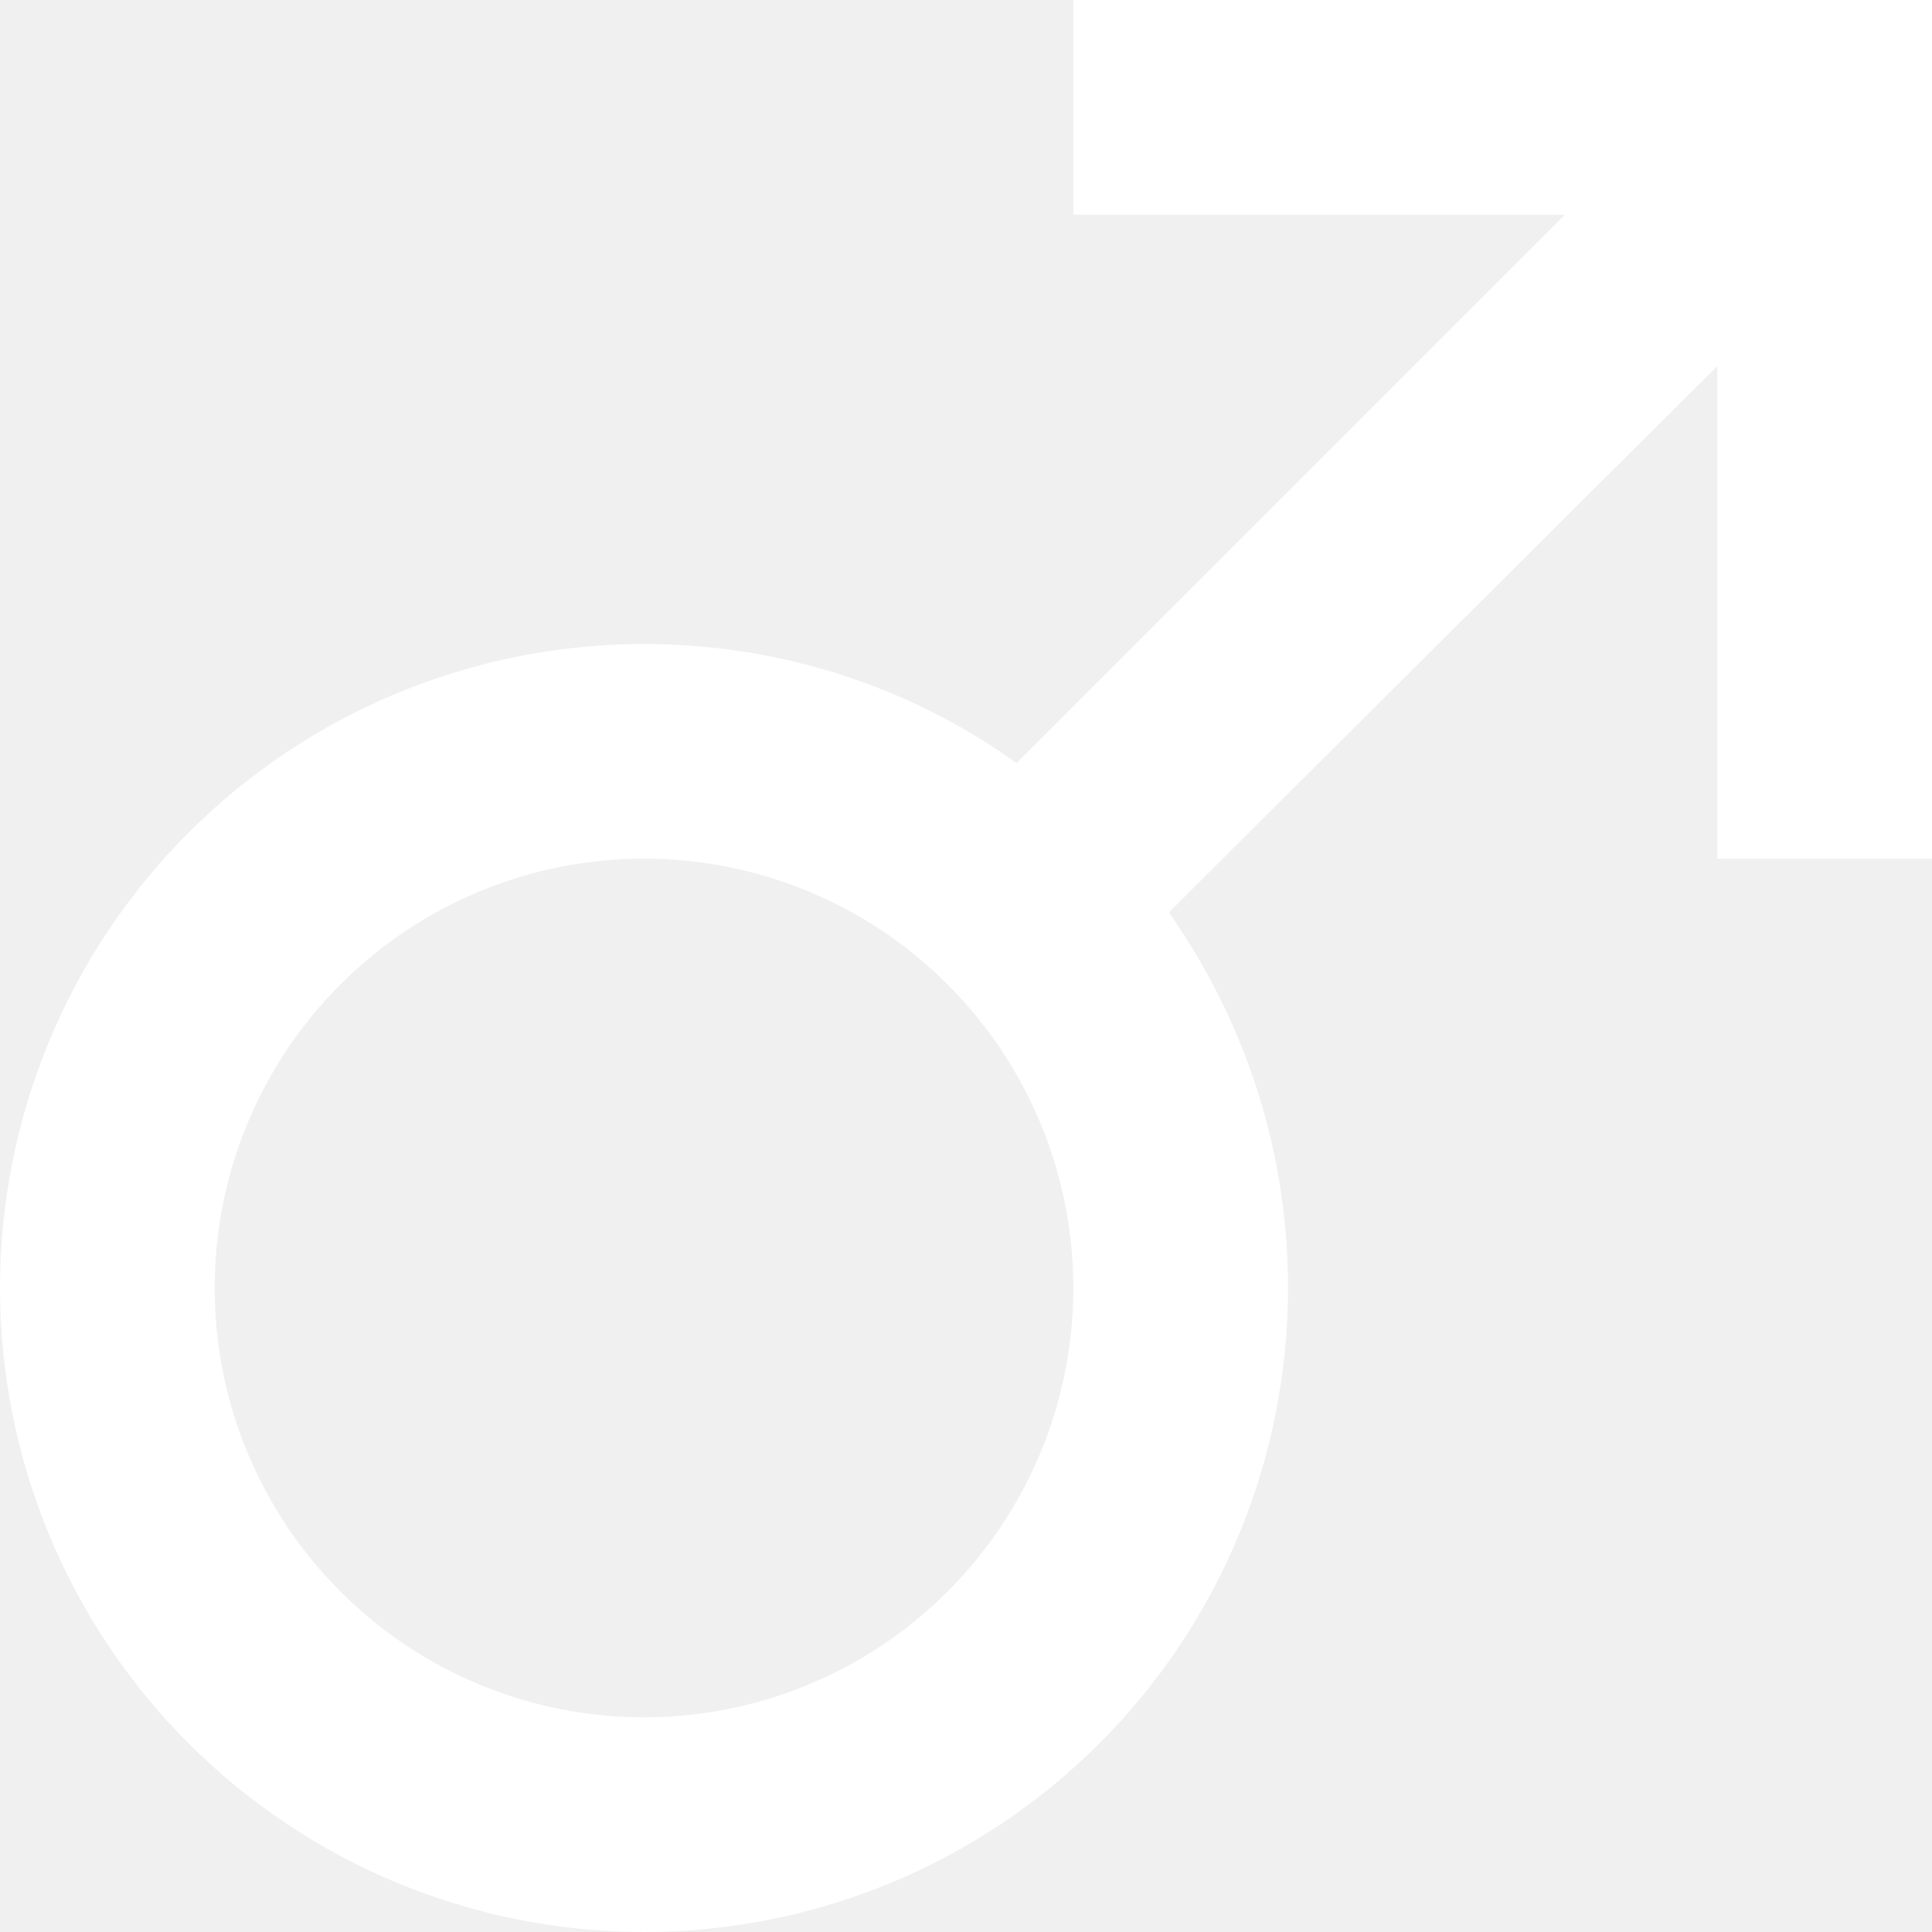
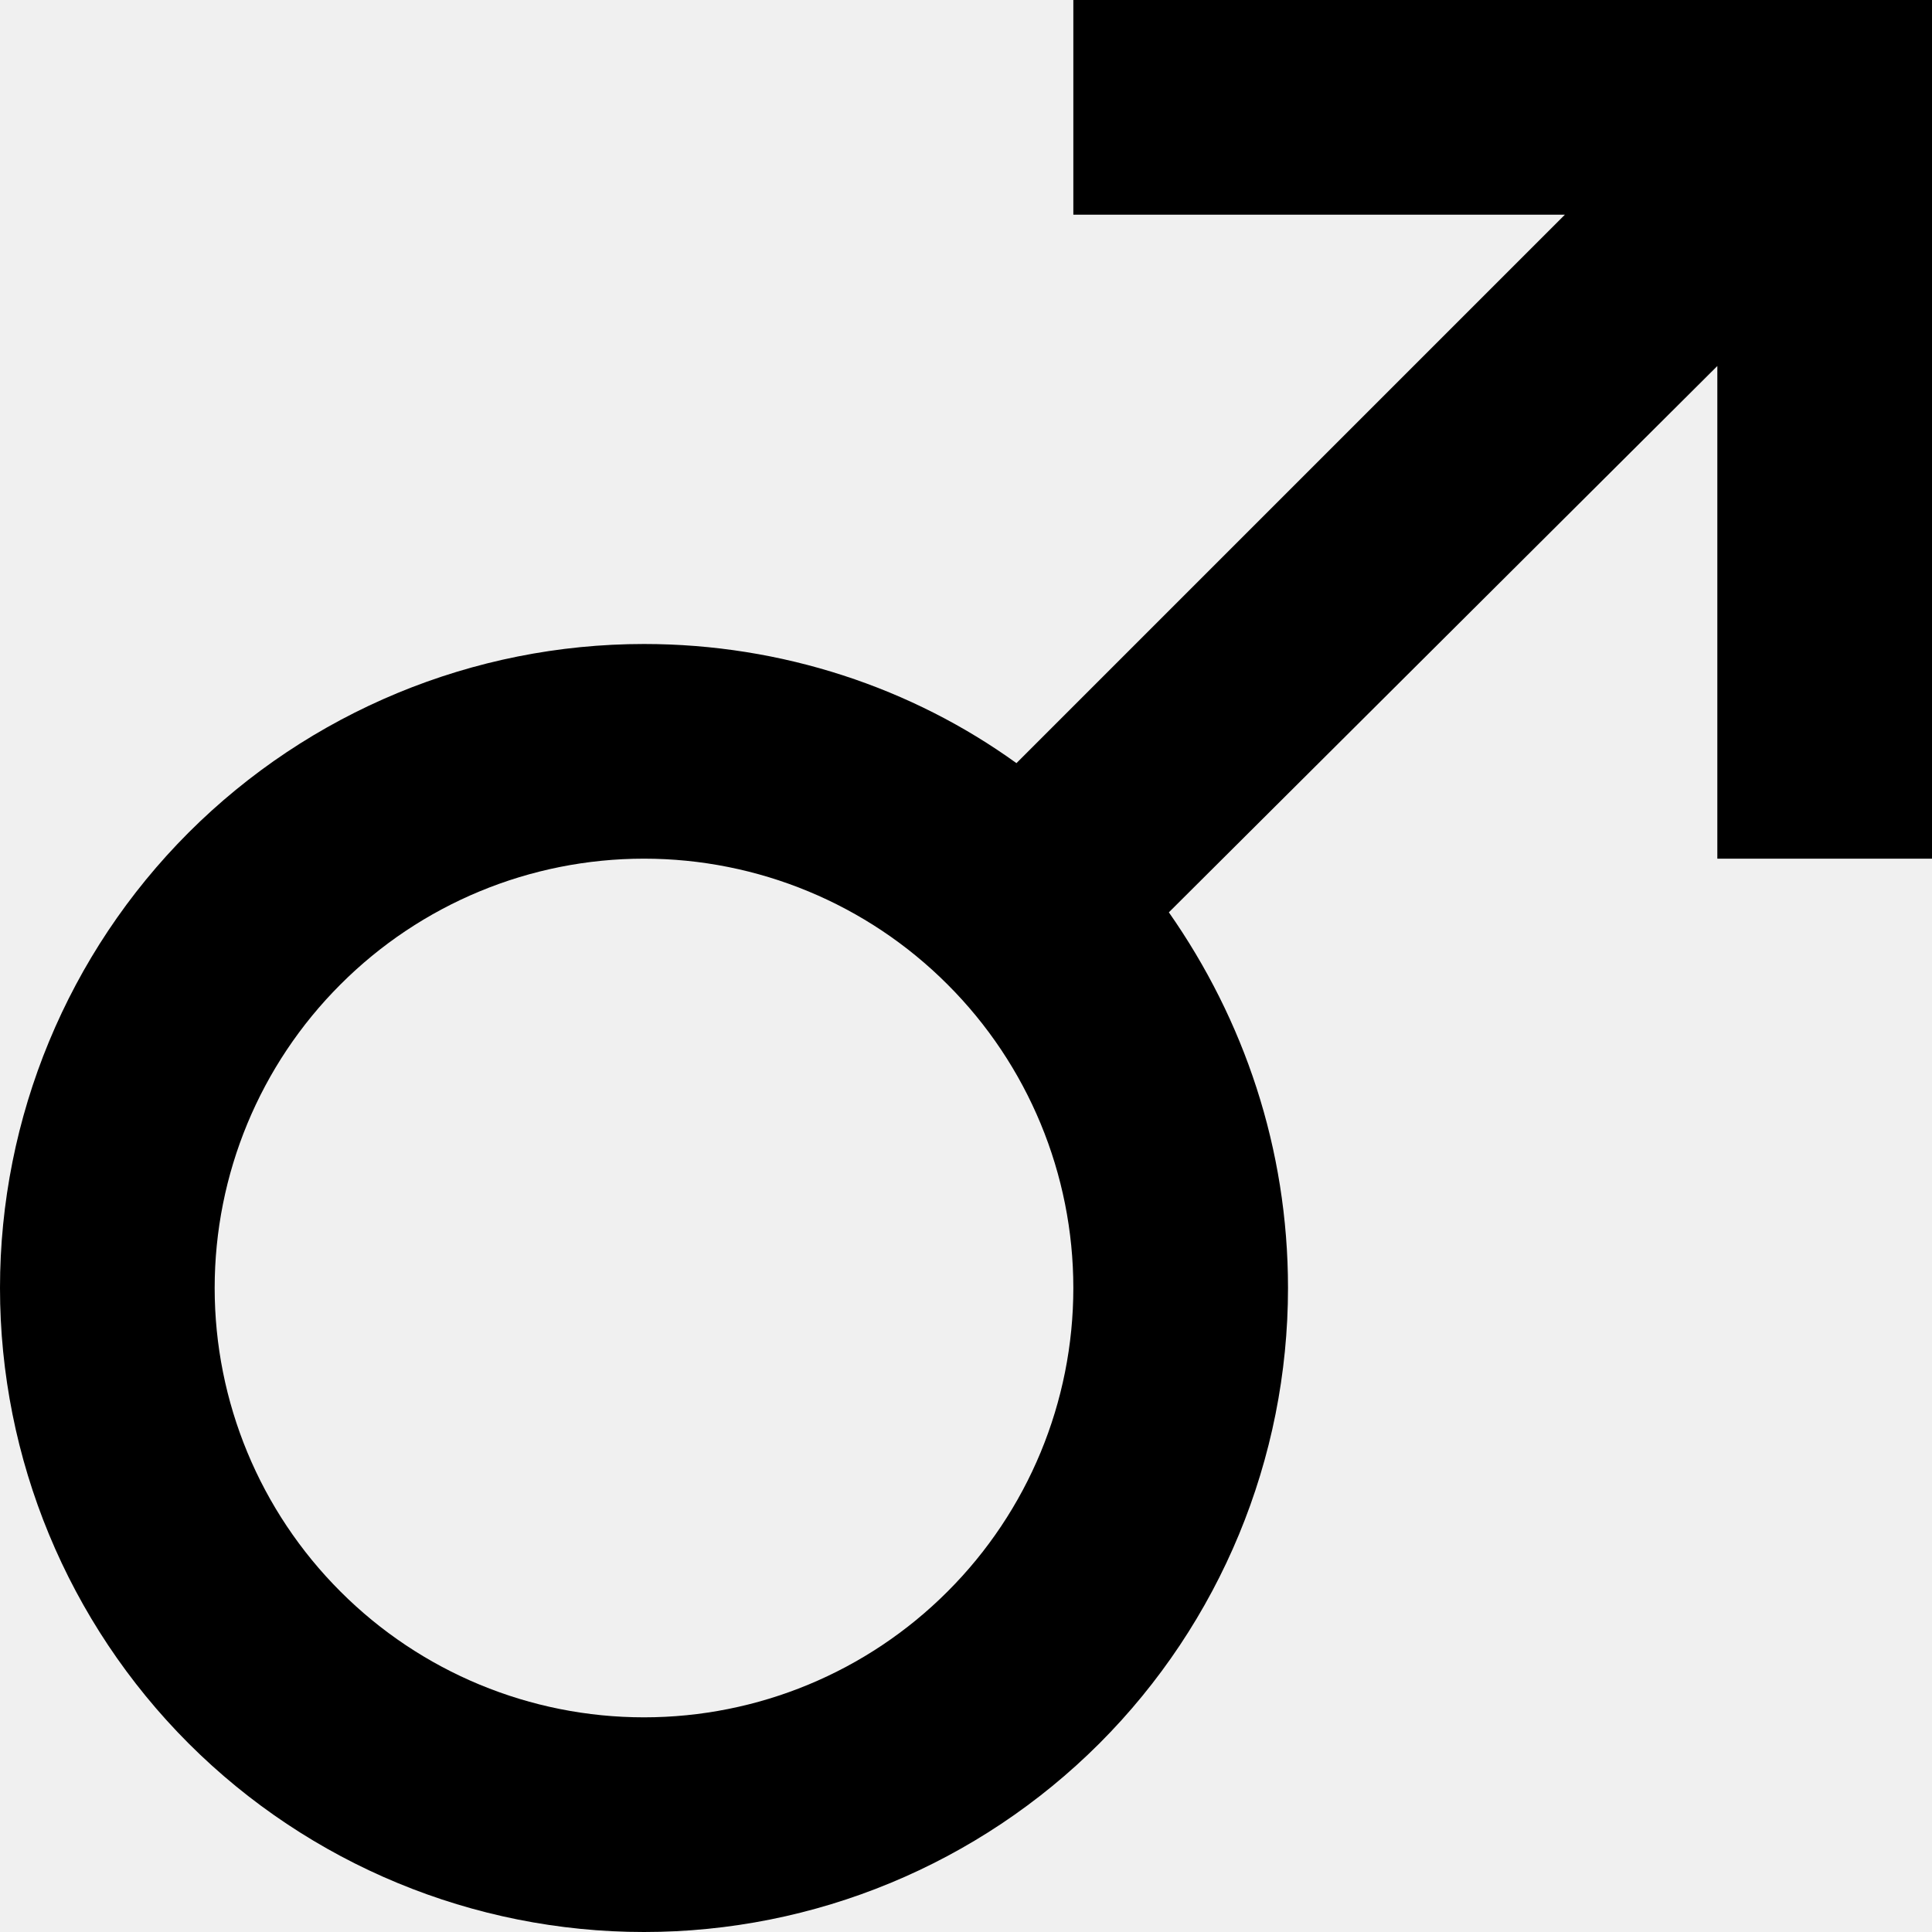
<svg xmlns="http://www.w3.org/2000/svg" width="18" height="18" viewBox="0 0 18 18" fill="none">
-   <g clip-path="url(#clip0_138_15908)">
-     <path d="M6 6C7.29 6 8.5 6.41 9.47 7.11L14.58 2H10V0H18V8H16V3.41L10.89 8.5C11.59 9.5 12 10.7 12 12C12 13.591 11.368 15.117 10.243 16.243C9.117 17.368 7.591 18 6 18C4.409 18 2.883 17.368 1.757 16.243C0.632 15.117 0 13.591 0 12C0 10.409 0.632 8.883 1.757 7.757C2.883 6.632 4.409 6 6 6ZM6 8C4.939 8 3.922 8.421 3.172 9.172C2.421 9.922 2 10.939 2 12C2 13.061 2.421 14.078 3.172 14.828C3.922 15.579 4.939 16 6 16C7.061 16 8.078 15.579 8.828 14.828C9.579 14.078 10 13.061 10 12C10 10.939 9.579 9.922 8.828 9.172C8.078 8.421 7.061 8 6 8Z" fill="white" />
+   <g clip-path="url(#clip0_127_24424)">
+     <path d="M6 6C7.29 6 8.5 6.41 9.47 7.11L14.58 2H10V0H18V8H16V3.41L10.89 8.5C11.59 9.5 12 10.7 12 12C12 13.591 11.368 15.117 10.243 16.243C9.117 17.368 7.591 18 6 18C4.409 18 2.883 17.368 1.757 16.243C0.632 15.117 0 13.591 0 12C0 10.409 0.632 8.883 1.757 7.757C2.883 6.632 4.409 6 6 6ZM6 8C4.939 8 3.922 8.421 3.172 9.172C2.421 9.922 2 10.939 2 12C2 13.061 2.421 14.078 3.172 14.828C3.922 15.579 4.939 16 6 16C7.061 16 8.078 15.579 8.828 14.828C9.579 14.078 10 13.061 10 12C10 10.939 9.579 9.922 8.828 9.172C8.078 8.421 7.061 8 6 8Z" fill="black" />
  </g>
  <defs>
-     <clipPath id="clip0_138_15908">
+     <clipPath id="clip0_127_24424">
      <rect width="18" height="18" fill="white" />
    </clipPath>
  </defs>
</svg>
